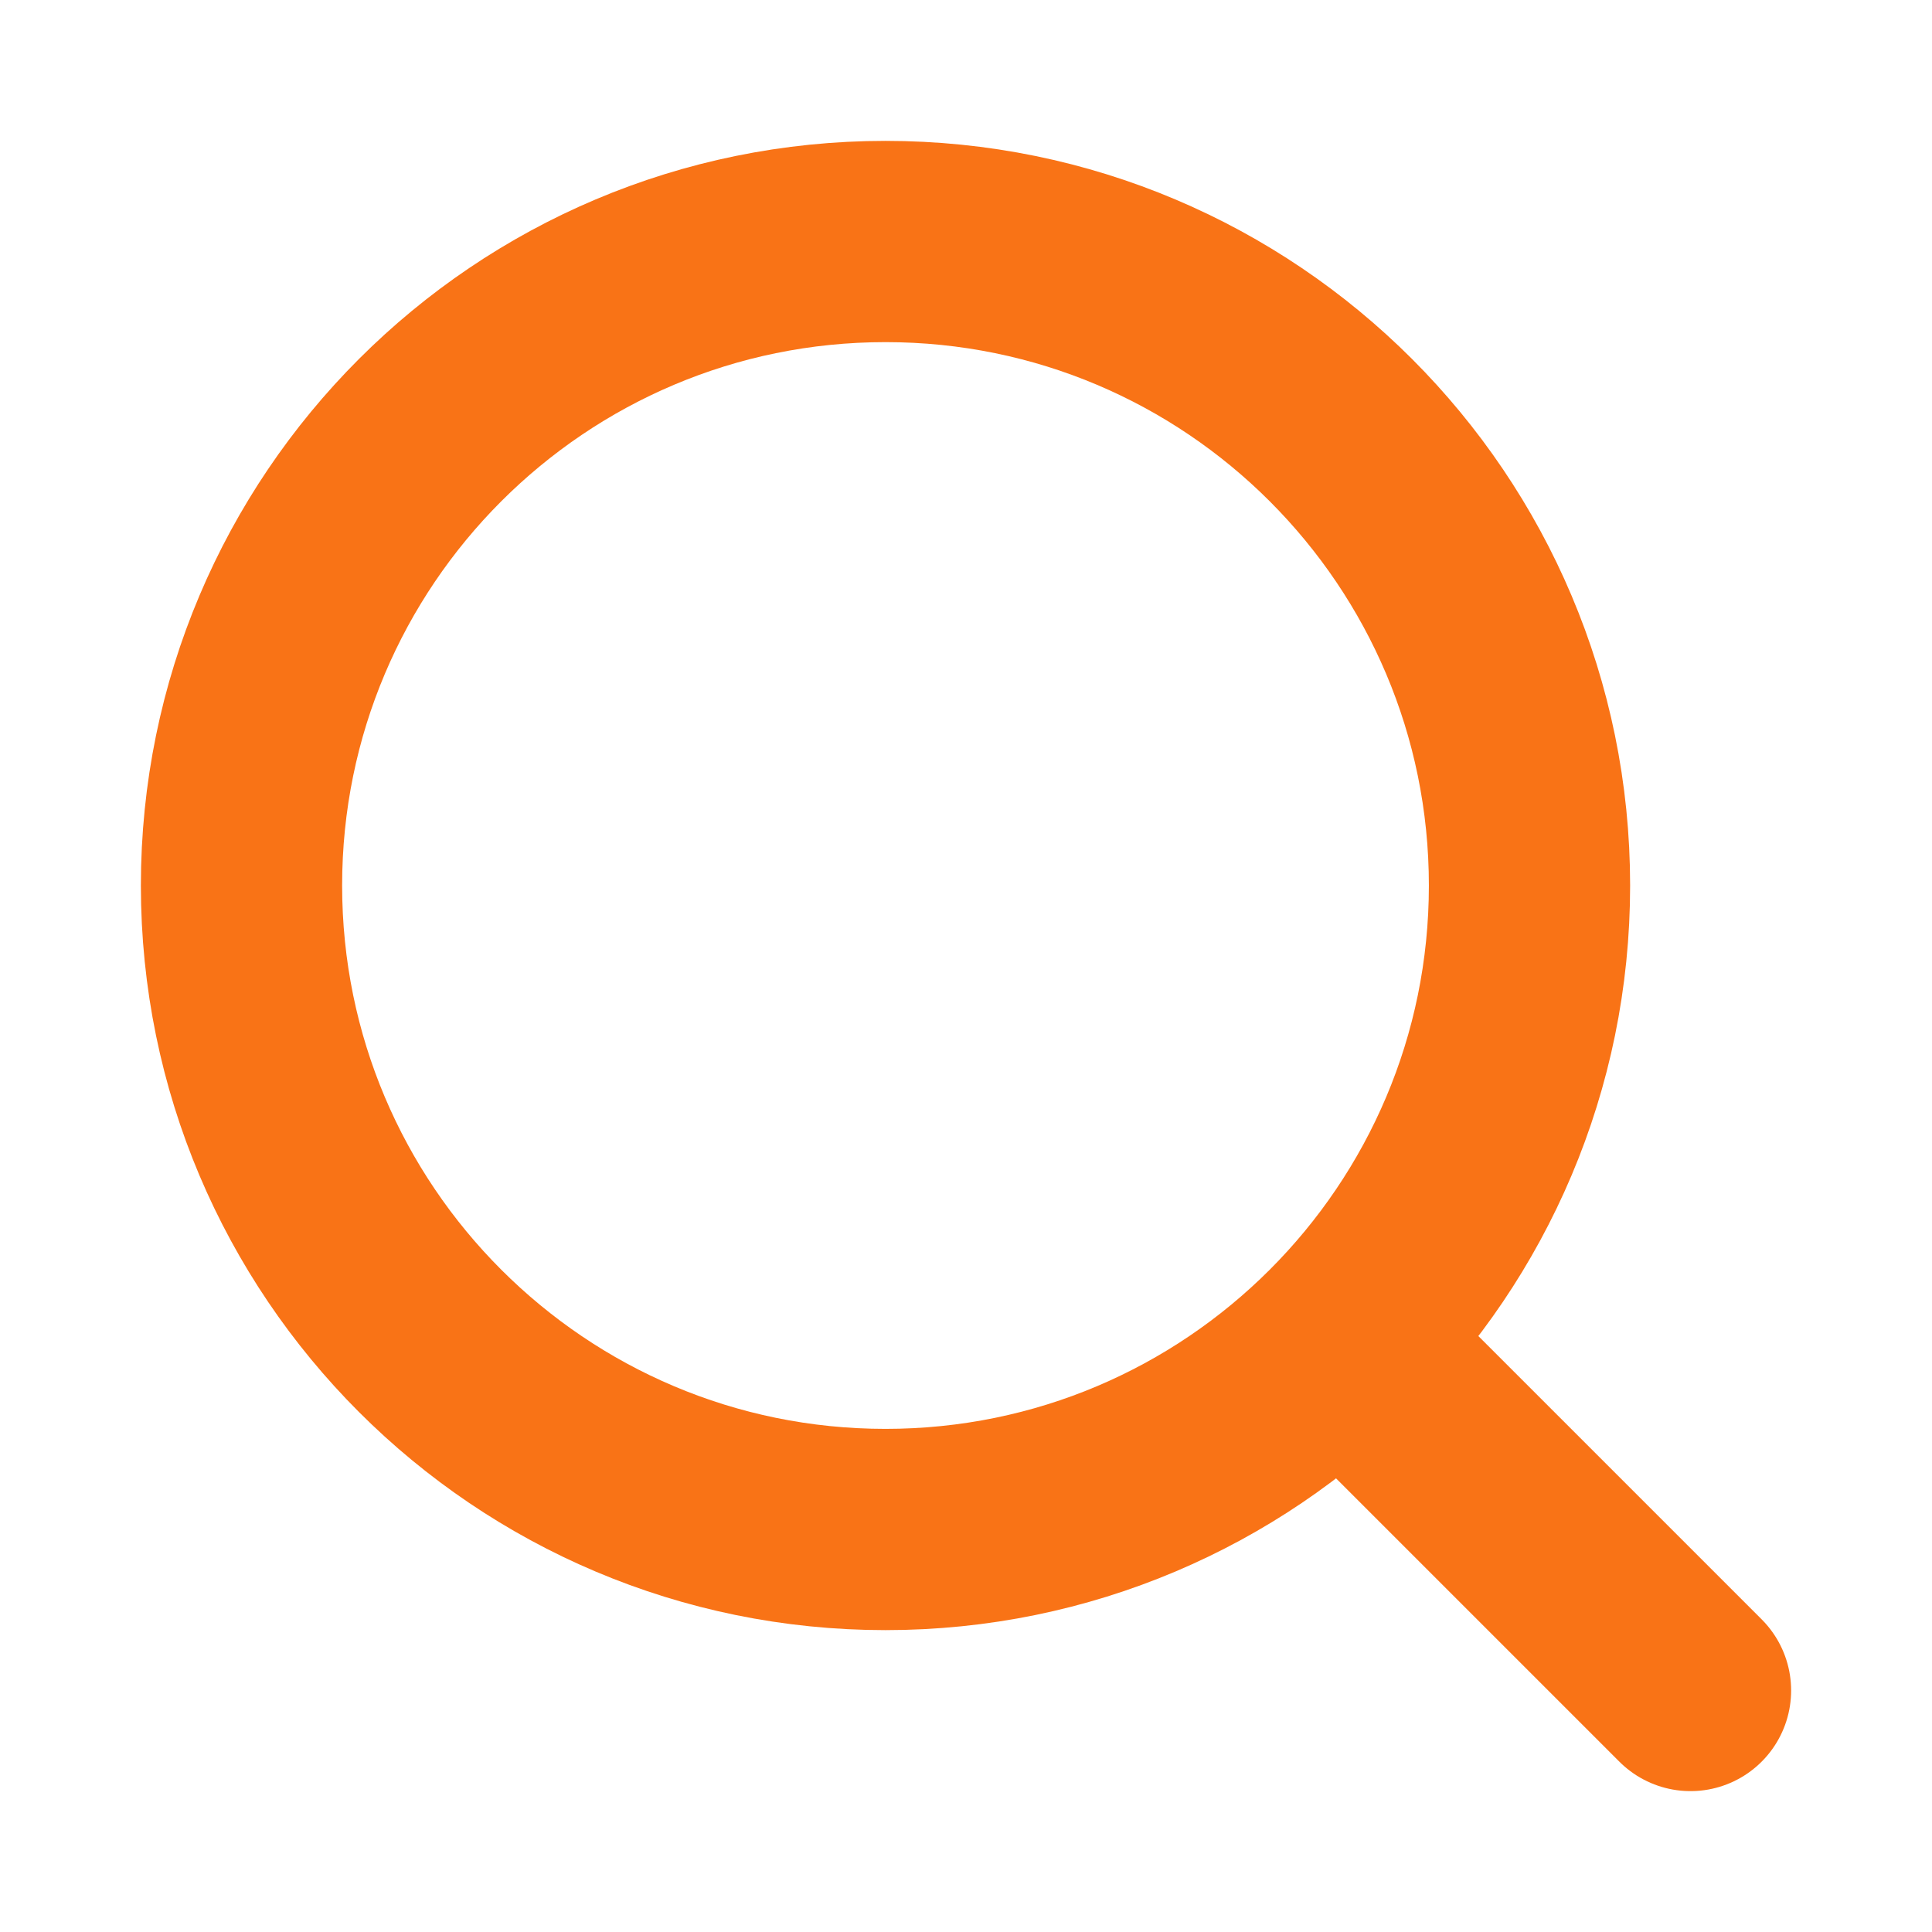
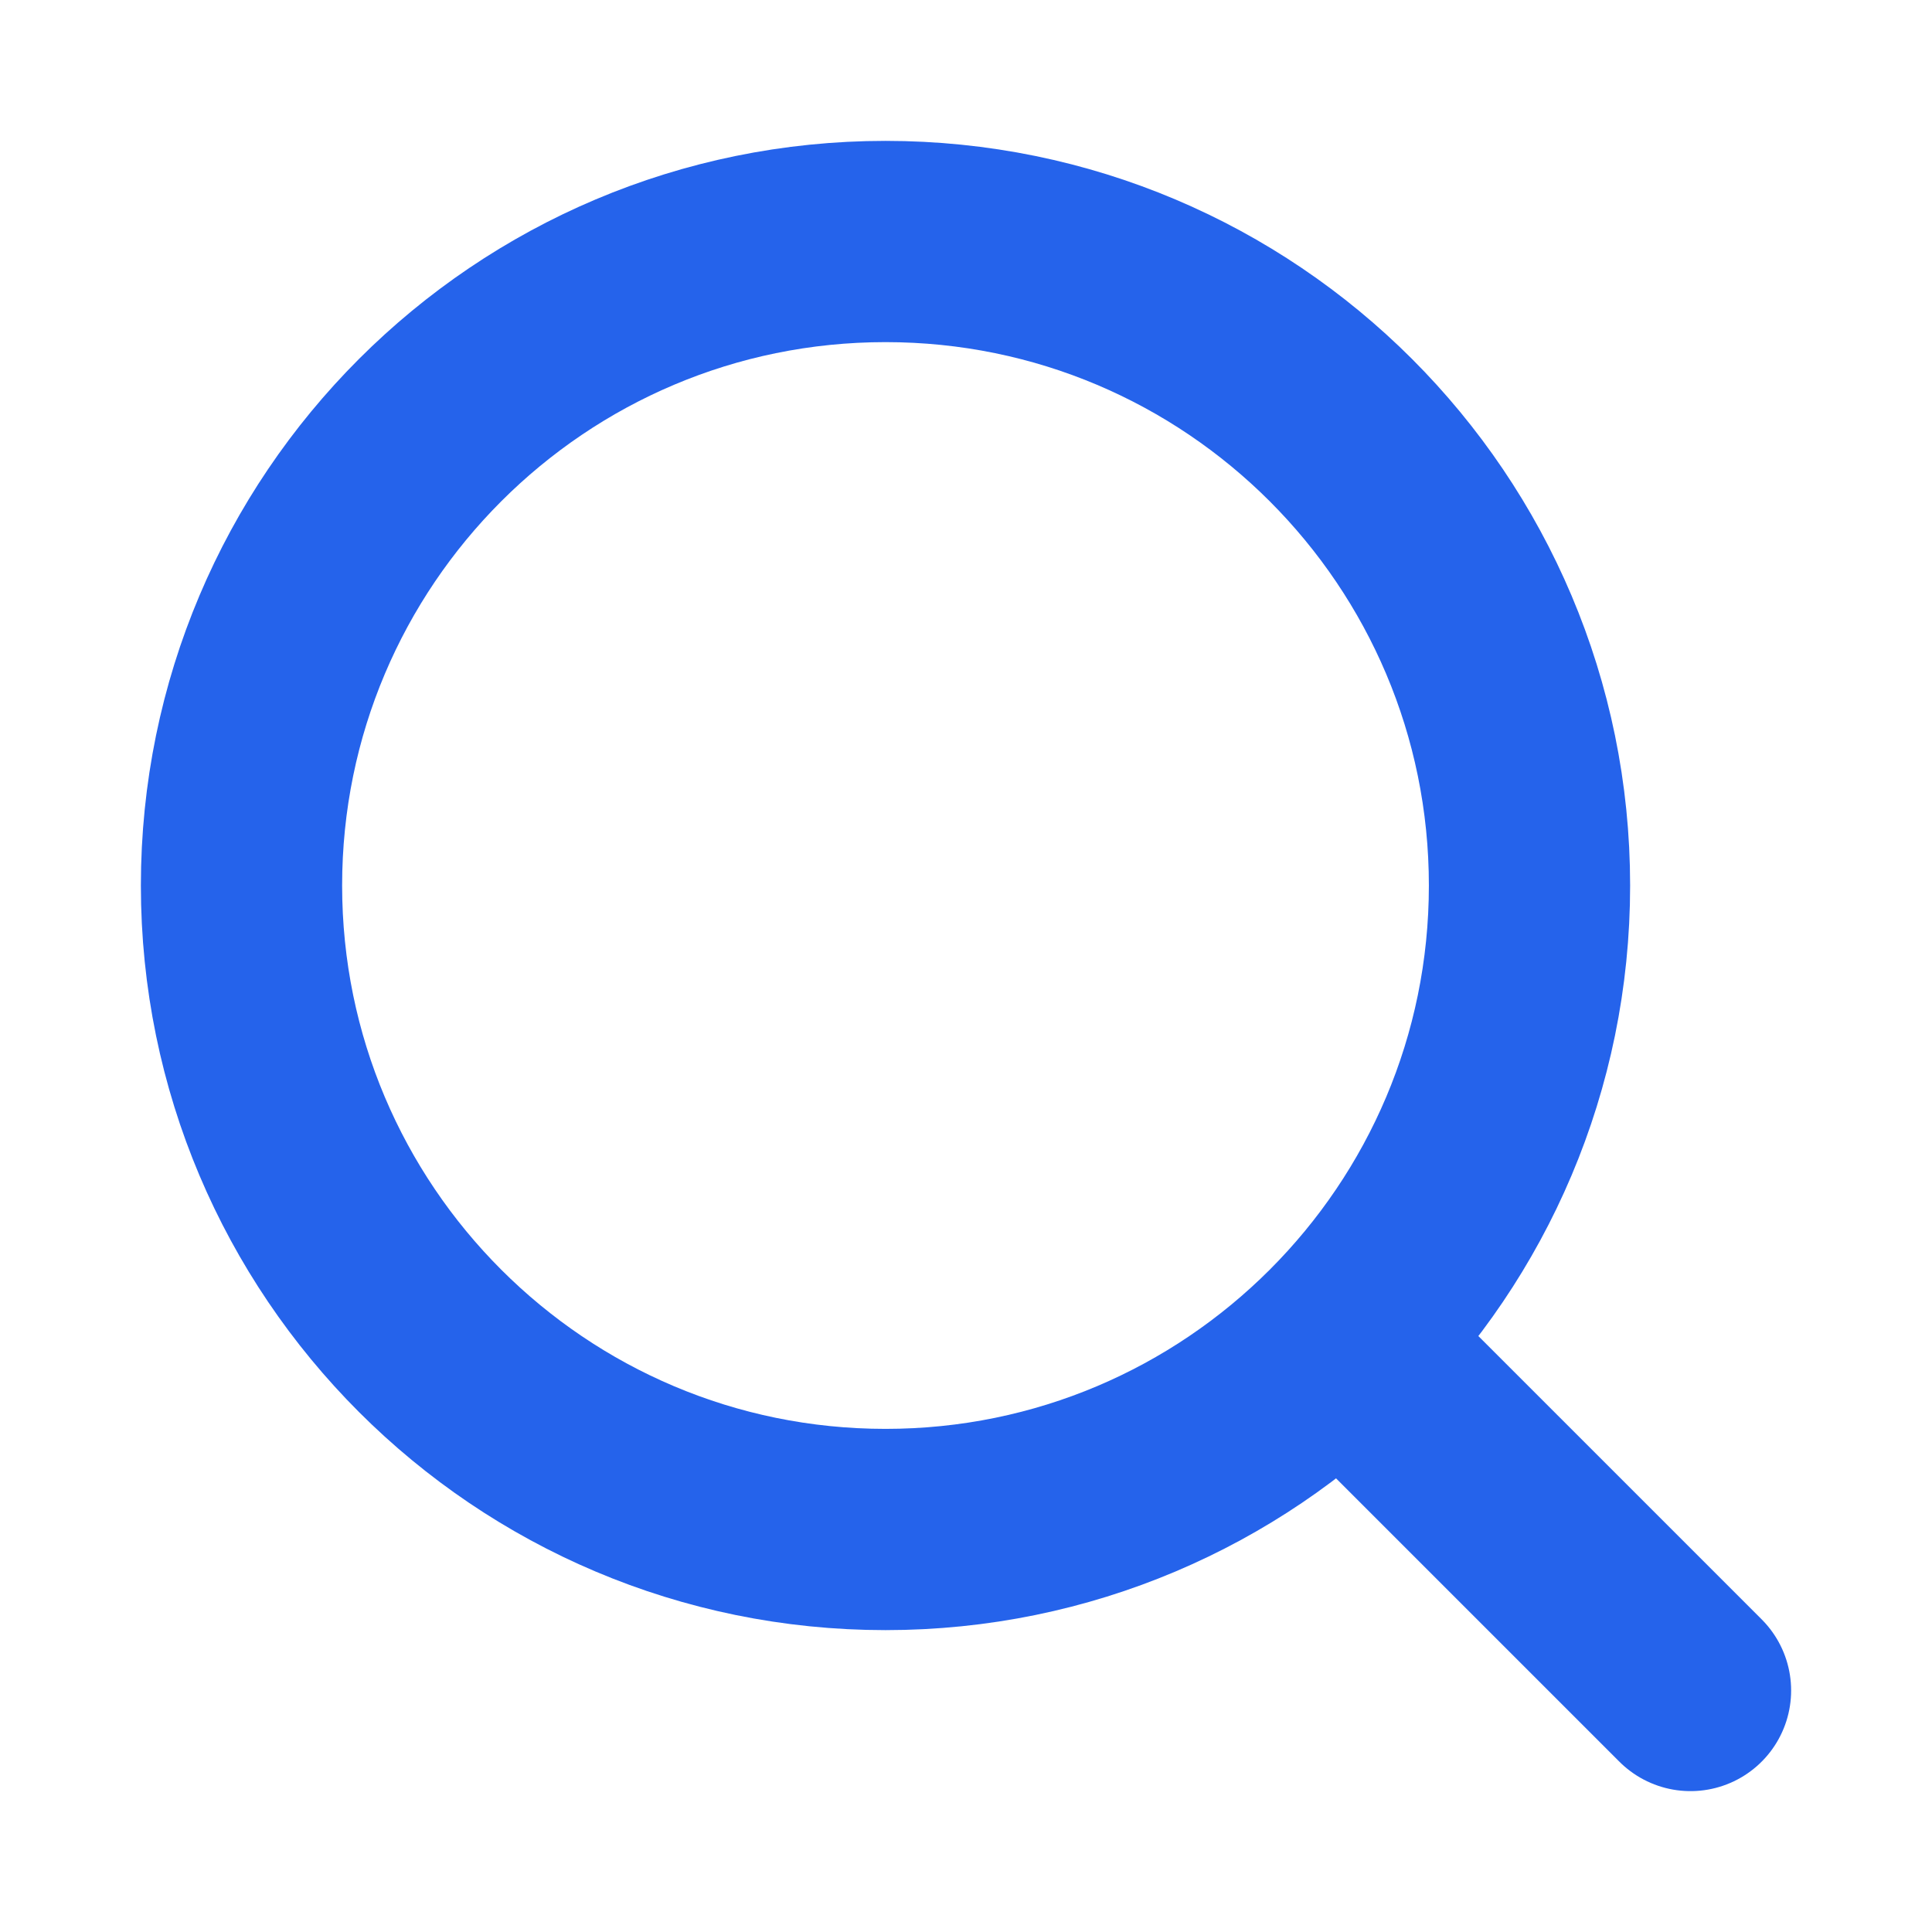
- <svg xmlns="http://www.w3.org/2000/svg" viewBox="0 0 24 24" fill="none" stroke="#f97316" stroke-width="2.5" stroke-linecap="round" stroke-linejoin="round">
+ <svg xmlns="http://www.w3.org/2000/svg" viewBox="0 0 24 24" fill="none" stroke="#2563eb" stroke-width="2.5" stroke-linecap="round" stroke-linejoin="round">
  <circle cx="11" cy="11" r="8" />
  <path d="m21 21-4.3-4.3" />
</svg>
